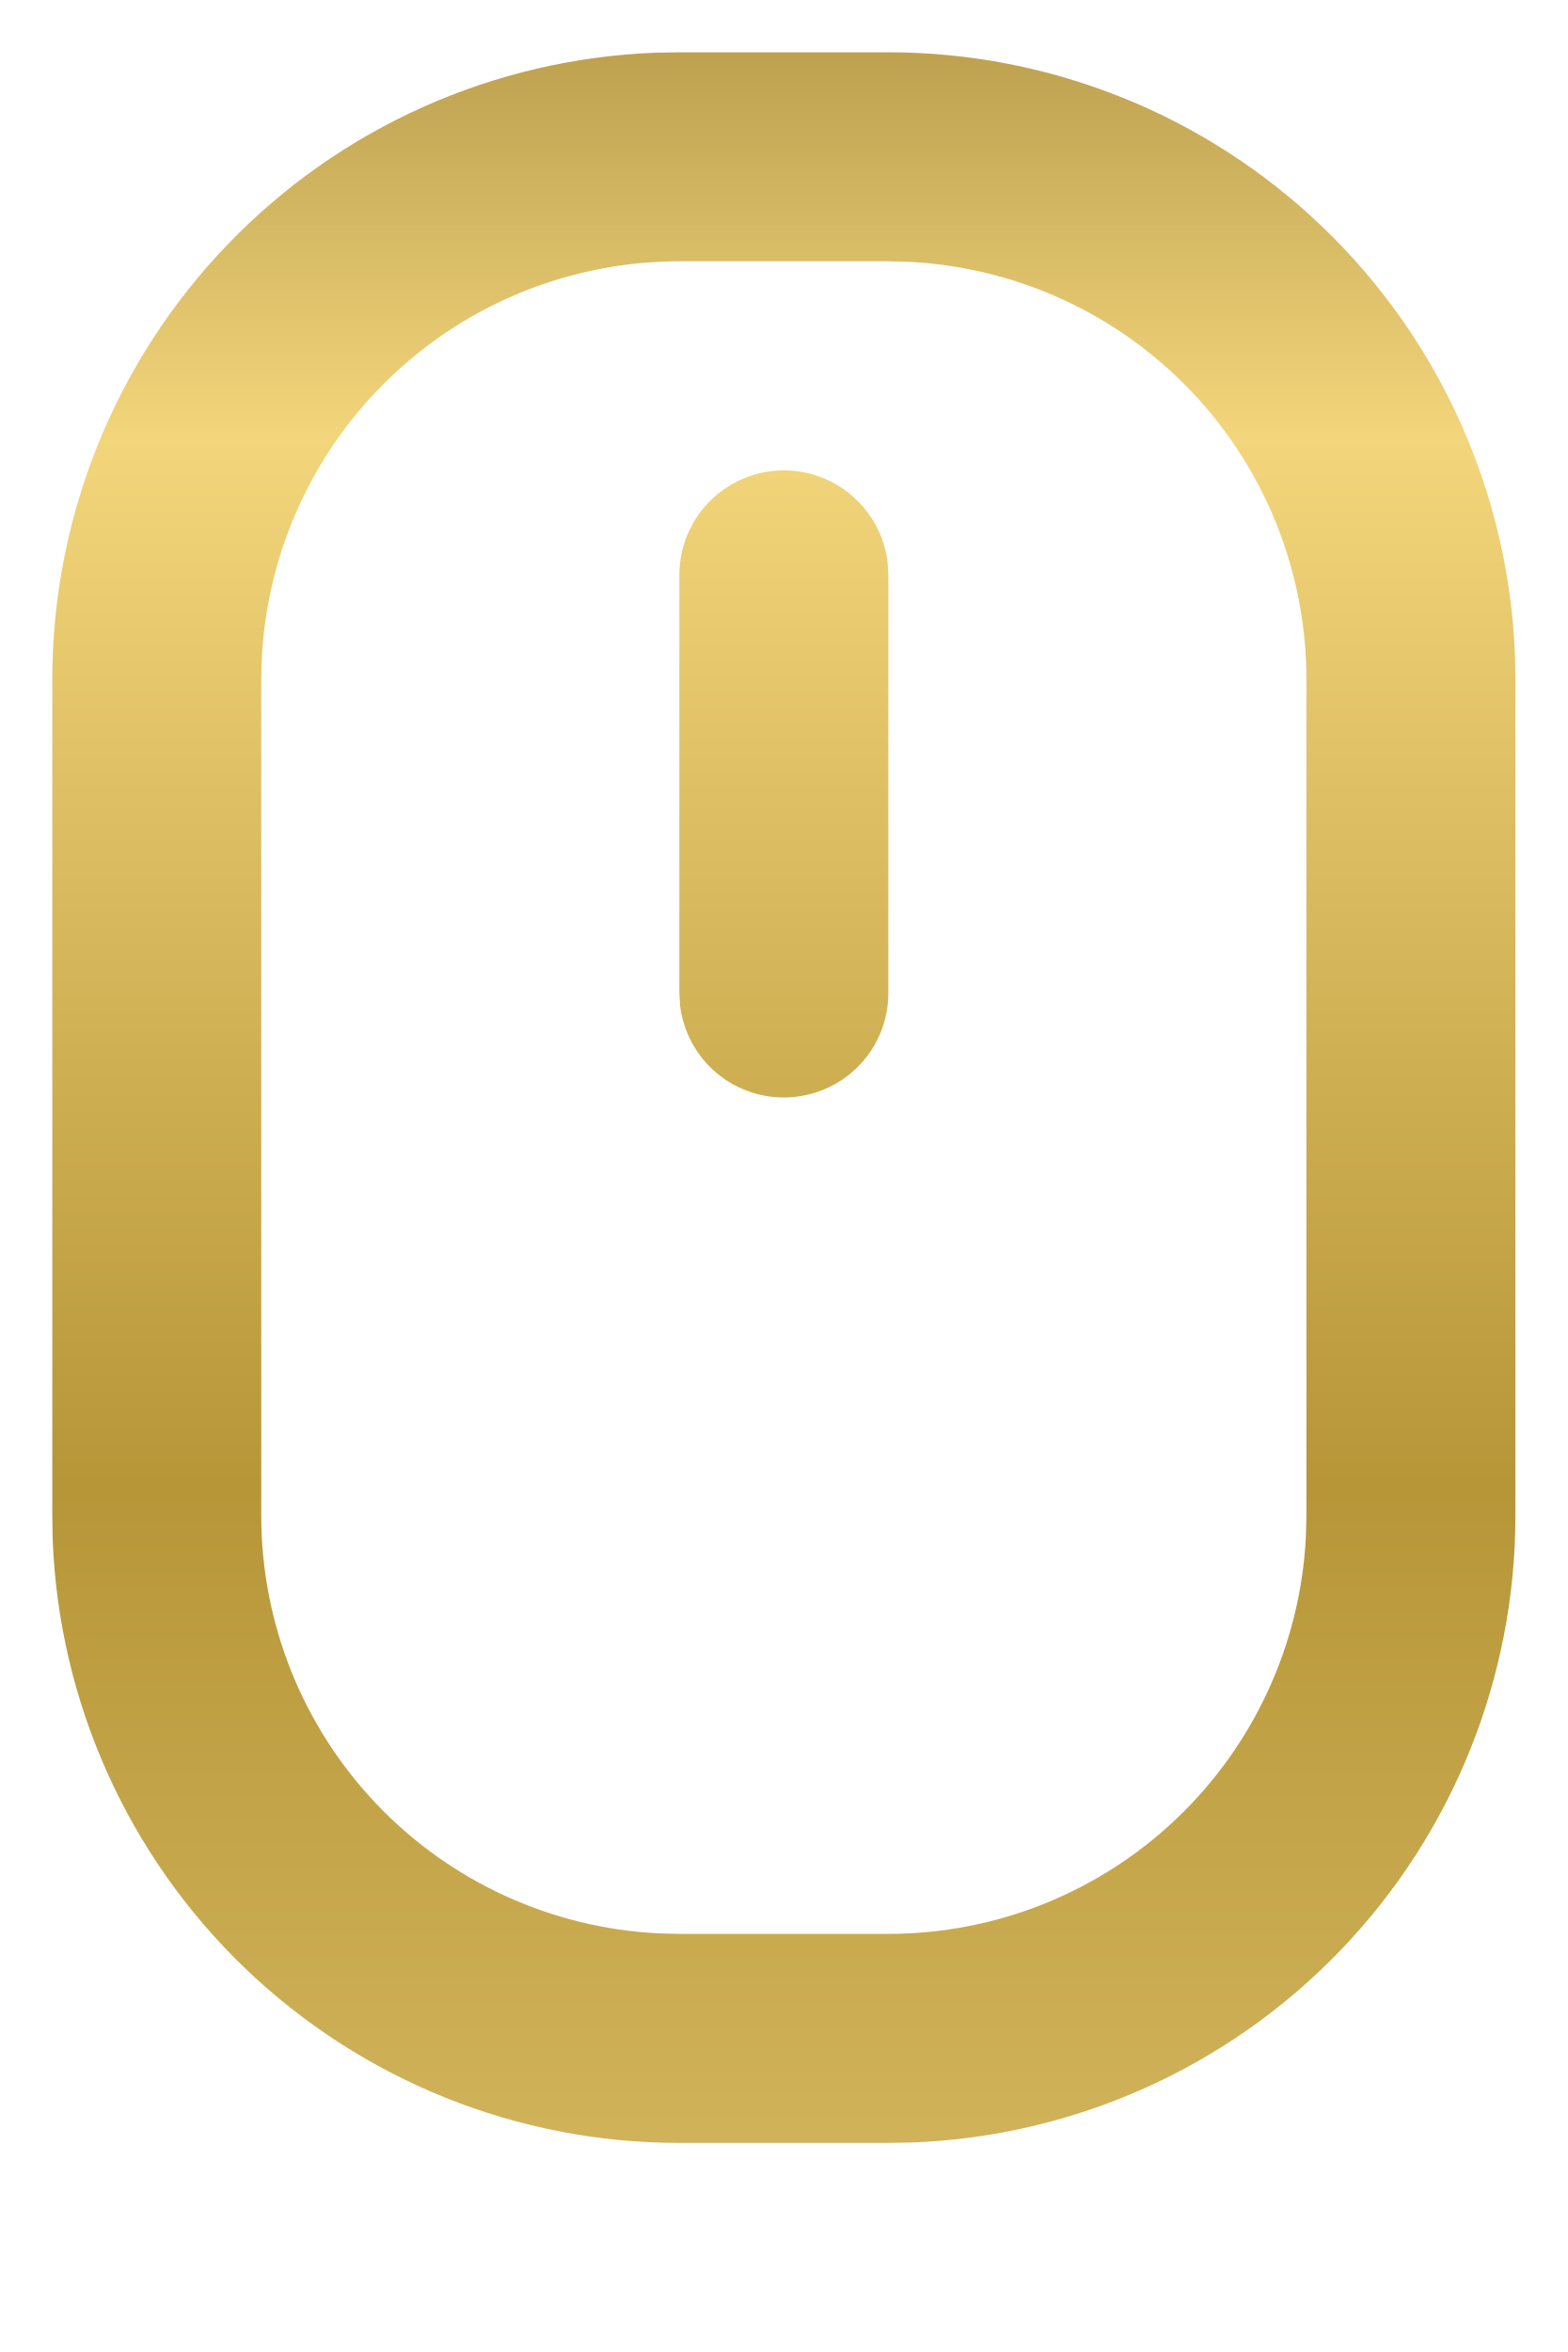
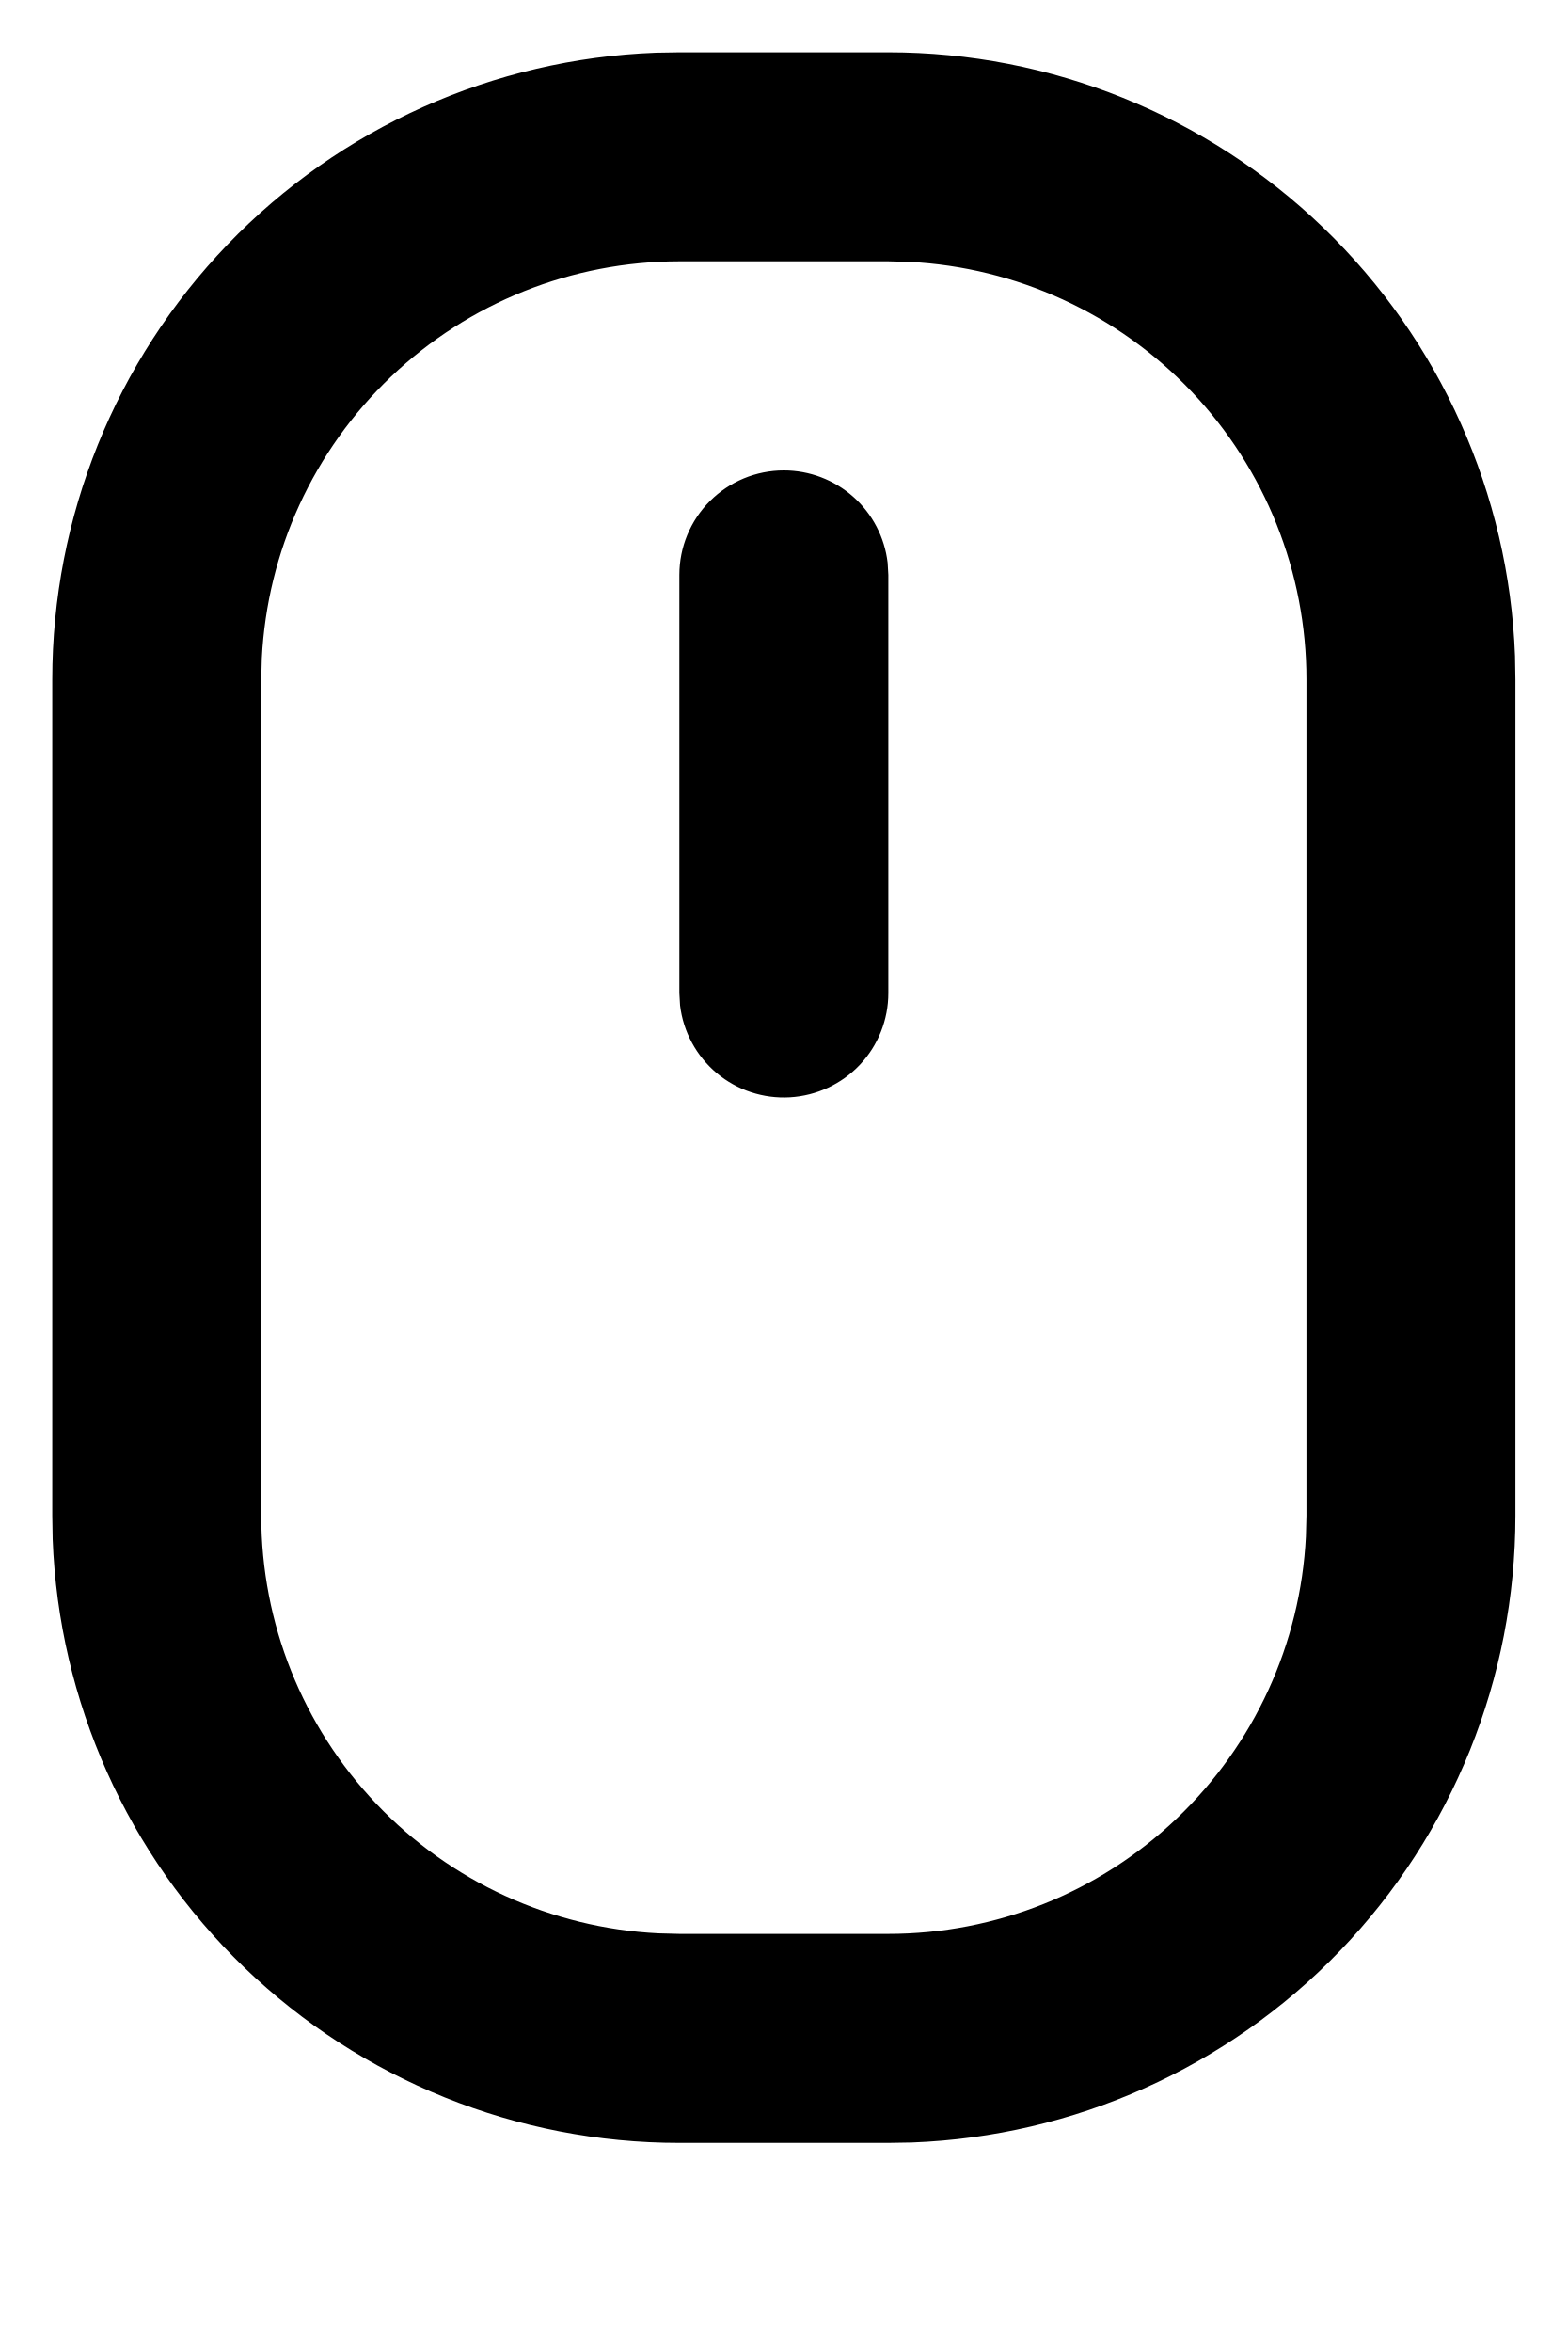
<svg xmlns="http://www.w3.org/2000/svg" width="20" height="30" viewBox="0 0 20 30" fill="none">
  <path d="M11.333 0.667C13.403 0.667 15.393 1.469 16.883 2.905C18.374 4.341 19.25 6.298 19.328 8.367L19.333 8.667V19.333C19.333 21.403 18.531 23.393 17.095 24.883C15.659 26.374 13.702 27.25 11.633 27.328L11.333 27.333H8.667C6.597 27.334 4.608 26.531 3.117 25.096C1.626 23.66 0.75 21.702 0.672 19.633L0.667 19.333V8.667C0.667 6.597 1.469 4.608 2.905 3.117C4.34 1.626 6.298 0.75 8.367 0.672L8.667 0.667H11.333ZM11.333 3.333H8.667C7.298 3.333 5.982 3.859 4.991 4.802C3.999 5.745 3.408 7.033 3.34 8.4L3.333 8.667V19.333C3.333 20.702 3.859 22.018 4.802 23.009C5.745 24.001 7.033 24.592 8.4 24.66L8.667 24.667H11.333C12.702 24.667 14.018 24.141 15.009 23.198C16 22.255 16.592 20.967 16.66 19.6L16.667 19.333V8.667C16.667 7.298 16.141 5.982 15.198 4.991C14.255 4 12.967 3.409 11.6 3.34L11.333 3.333ZM10 6C10.327 6 10.642 6.12 10.886 6.337C11.13 6.554 11.286 6.853 11.324 7.177L11.333 7.333V12.667C11.333 13.007 11.203 13.334 10.97 13.581C10.736 13.828 10.417 13.976 10.078 13.996C9.739 14.016 9.405 13.906 9.144 13.688C8.884 13.47 8.716 13.16 8.676 12.823L8.667 12.667V7.333C8.667 6.98 8.807 6.641 9.057 6.391C9.307 6.141 9.646 6 10 6Z" fill="url(#paint0_linear_4329_468)" />
  <defs>
    <linearGradient id="paint0_linear_4329_468" x1="10" y1="-4.294" x2="10" y2="30.945" gradientUnits="userSpaceOnUse">
-       <stop stop-color="#876D24" />
-       <stop offset="0.28" stop-color="#F3D57B" />
-       <stop offset="0.66" stop-color="#B69637" />
-       <stop offset="1" stop-color="#DCBF69" />
+       <stop stopColor="#876D24" />
+       <stop offset="0.28" stopColor="#F3D57B" />
+       <stop offset="0.66" stopColor="#B69637" />
+       <stop offset="1" stopColor="#DCBF69" />
    </linearGradient>
  </defs>
</svg>
